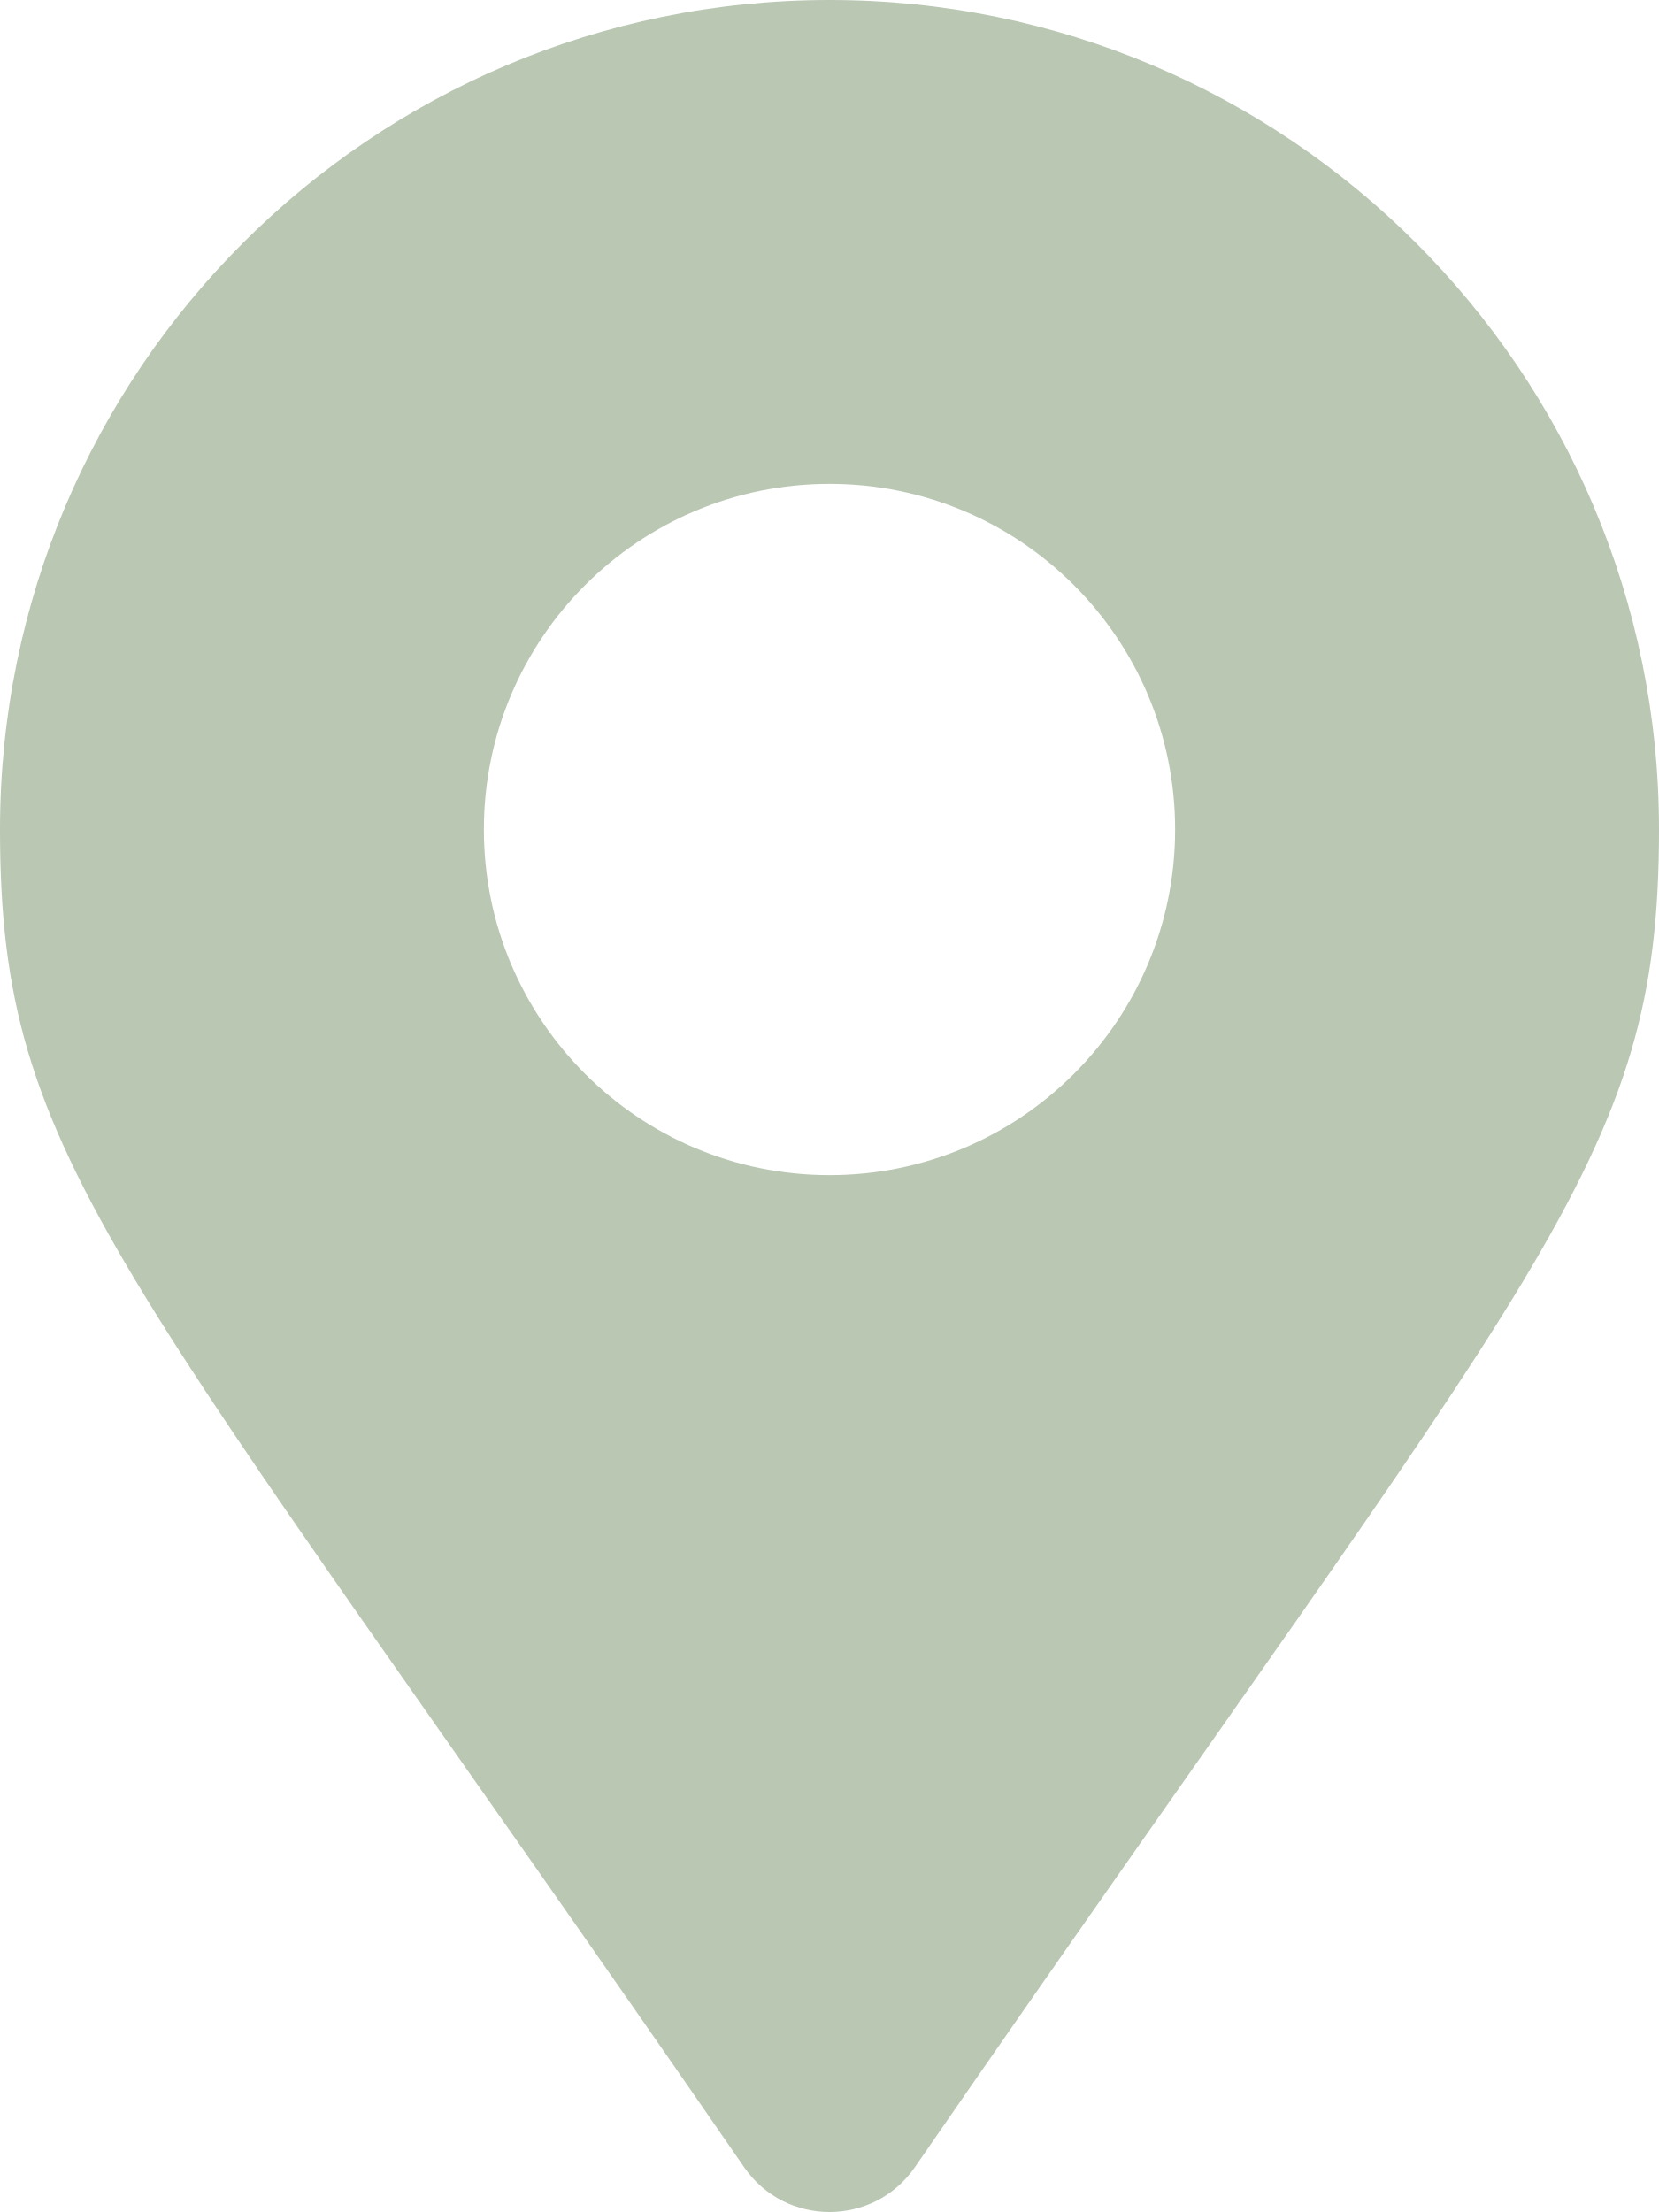
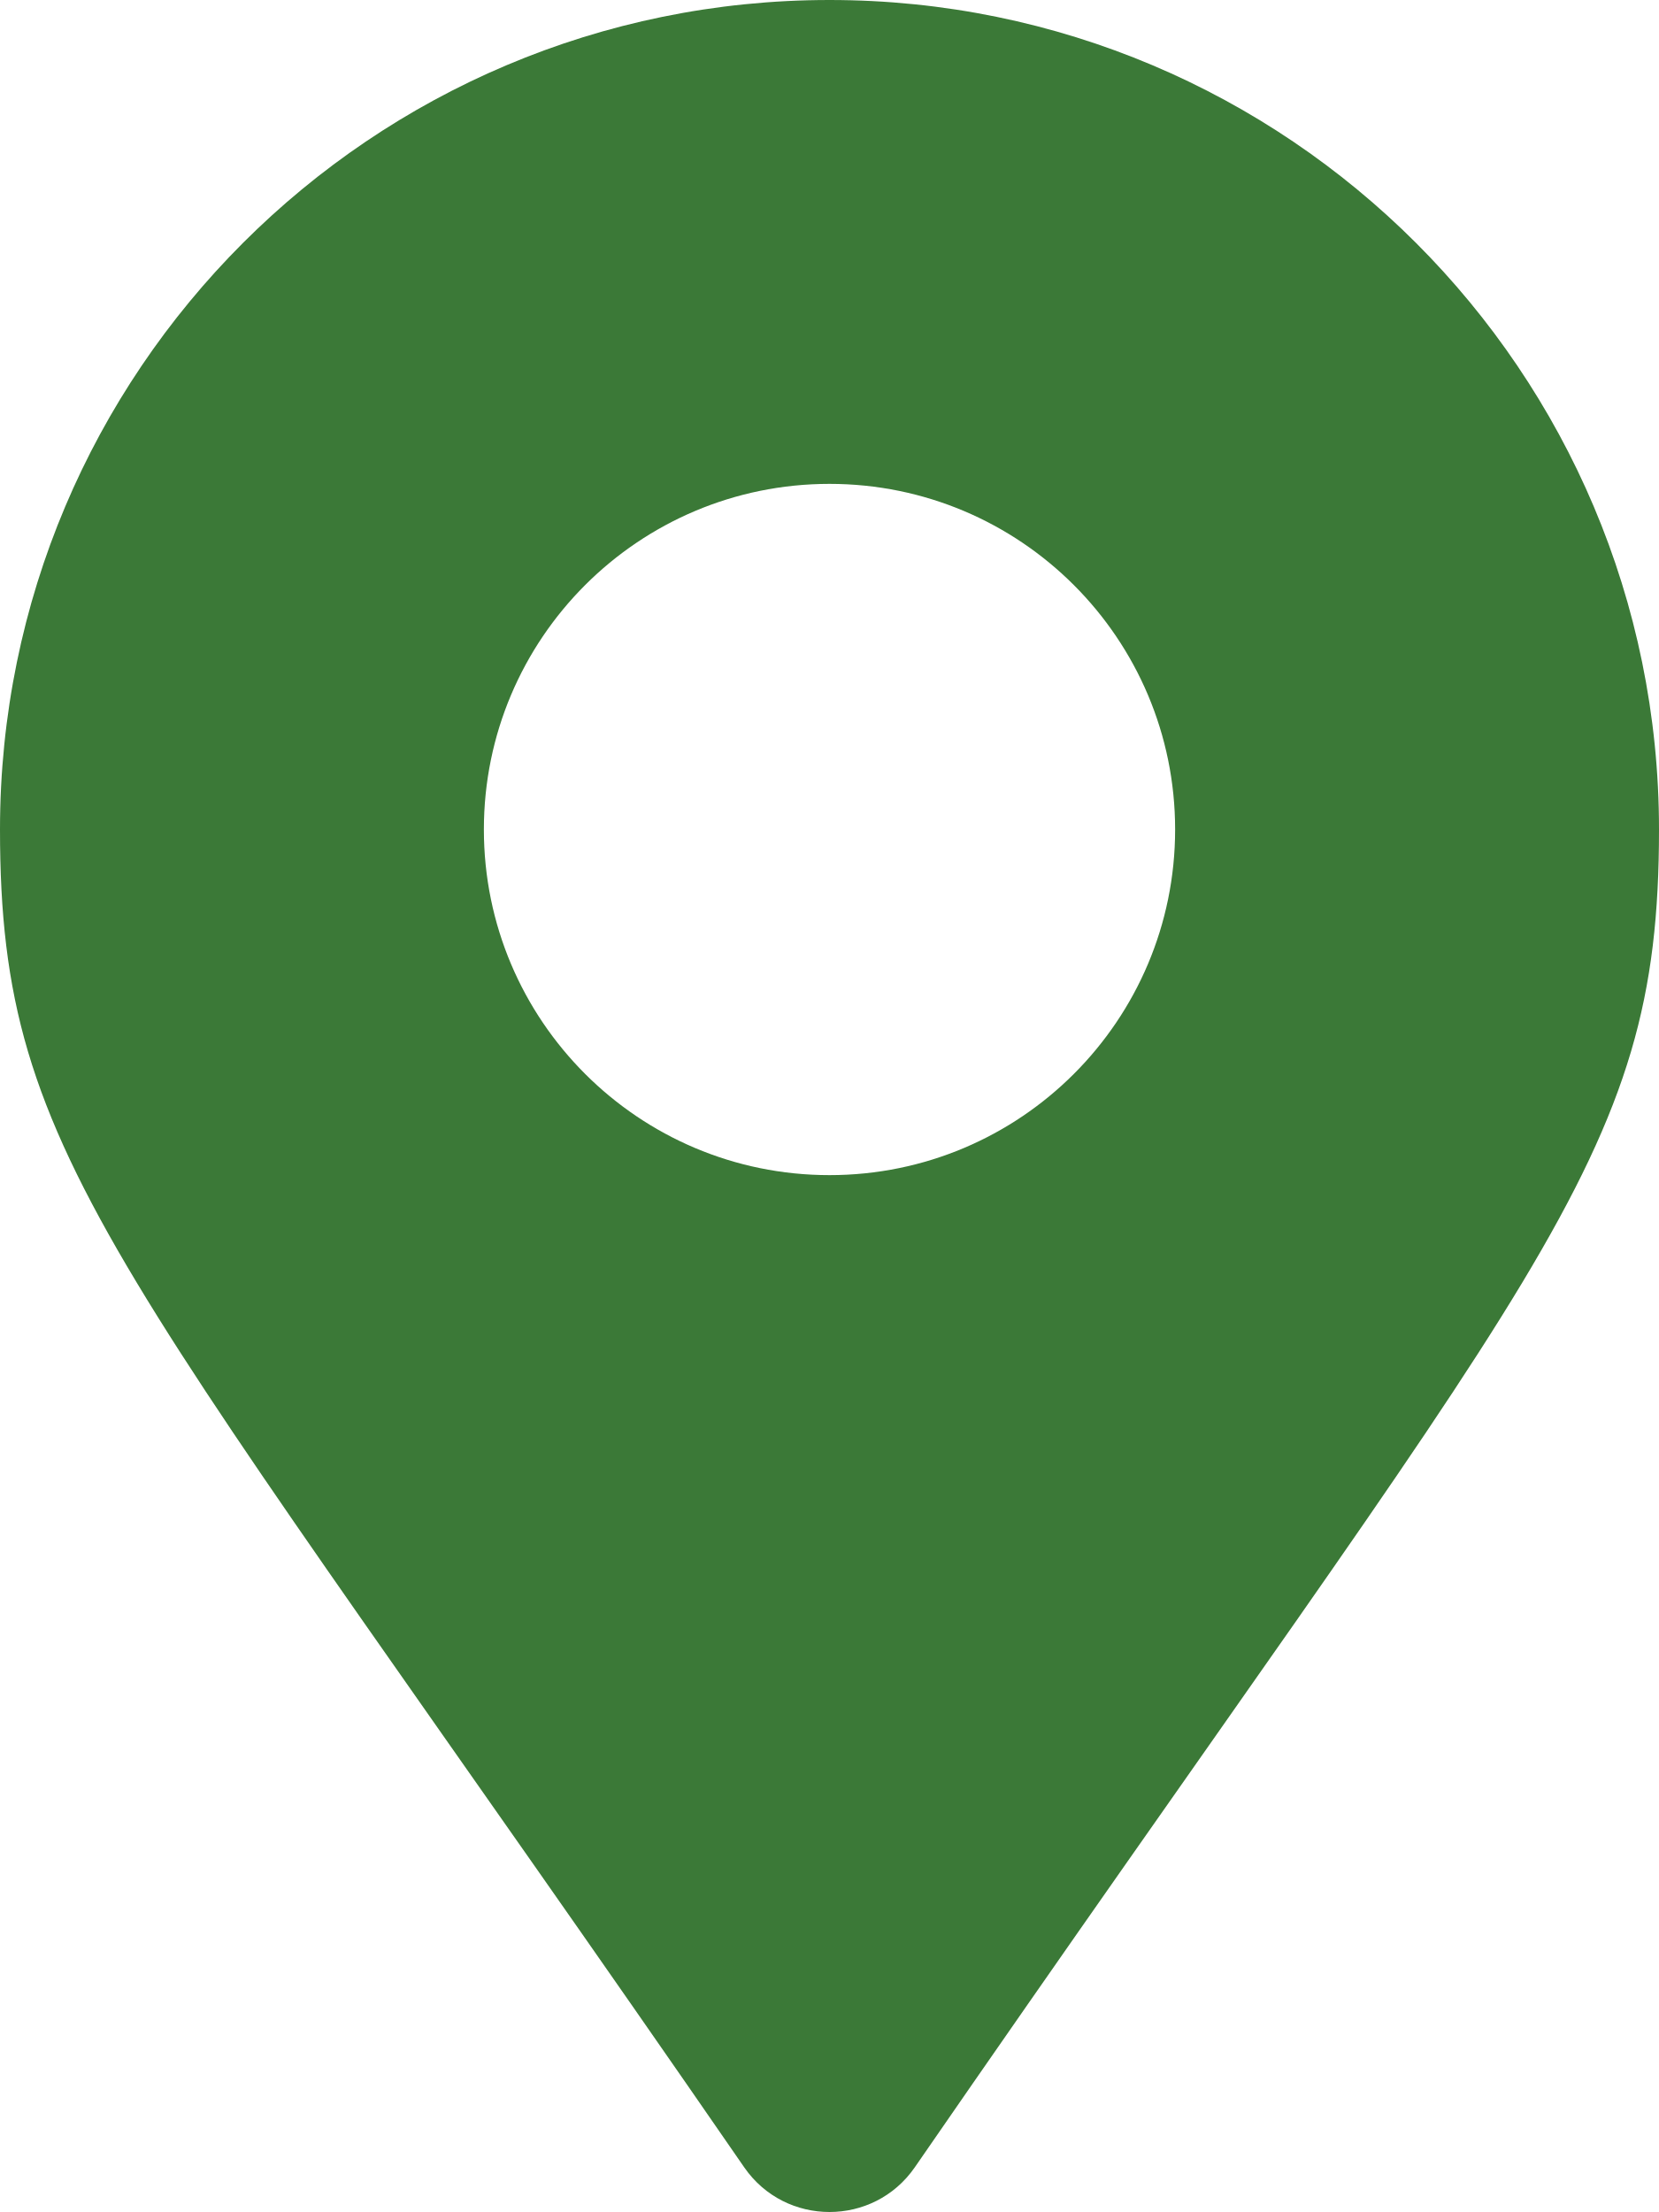
<svg xmlns="http://www.w3.org/2000/svg" aria-hidden="true" focusable="false" data-prefix="fas" data-icon="map-marker-alt" class="svg-inline--fa fa-map-marker-alt fa-w-12" role="img" viewBox="0 0 384 512">
-   <path fill="#bac7b3" d="M172.268 501.67C26.97 291.031 0 269.413 0 192 0 85.961 85.961 0 192 0s192 85.961 192 192c0 77.413-26.97 99.031-172.268 309.67-9.535 13.774-29.93 13.773-39.464 0zM192 272c44.183 0 80-35.817 80-80s-35.817-80-80-80-80 35.817-80 80 35.817 80 80 80z" />
+   <path fill="#3B7937" d="M172.268 501.67C26.97 291.031 0 269.413 0 192 0 85.961 85.961 0 192 0s192 85.961 192 192c0 77.413-26.97 99.031-172.268 309.67-9.535 13.774-29.93 13.773-39.464 0zM192 272c44.183 0 80-35.817 80-80s-35.817-80-80-80-80 35.817-80 80 35.817 80 80 80z" />
</svg>
